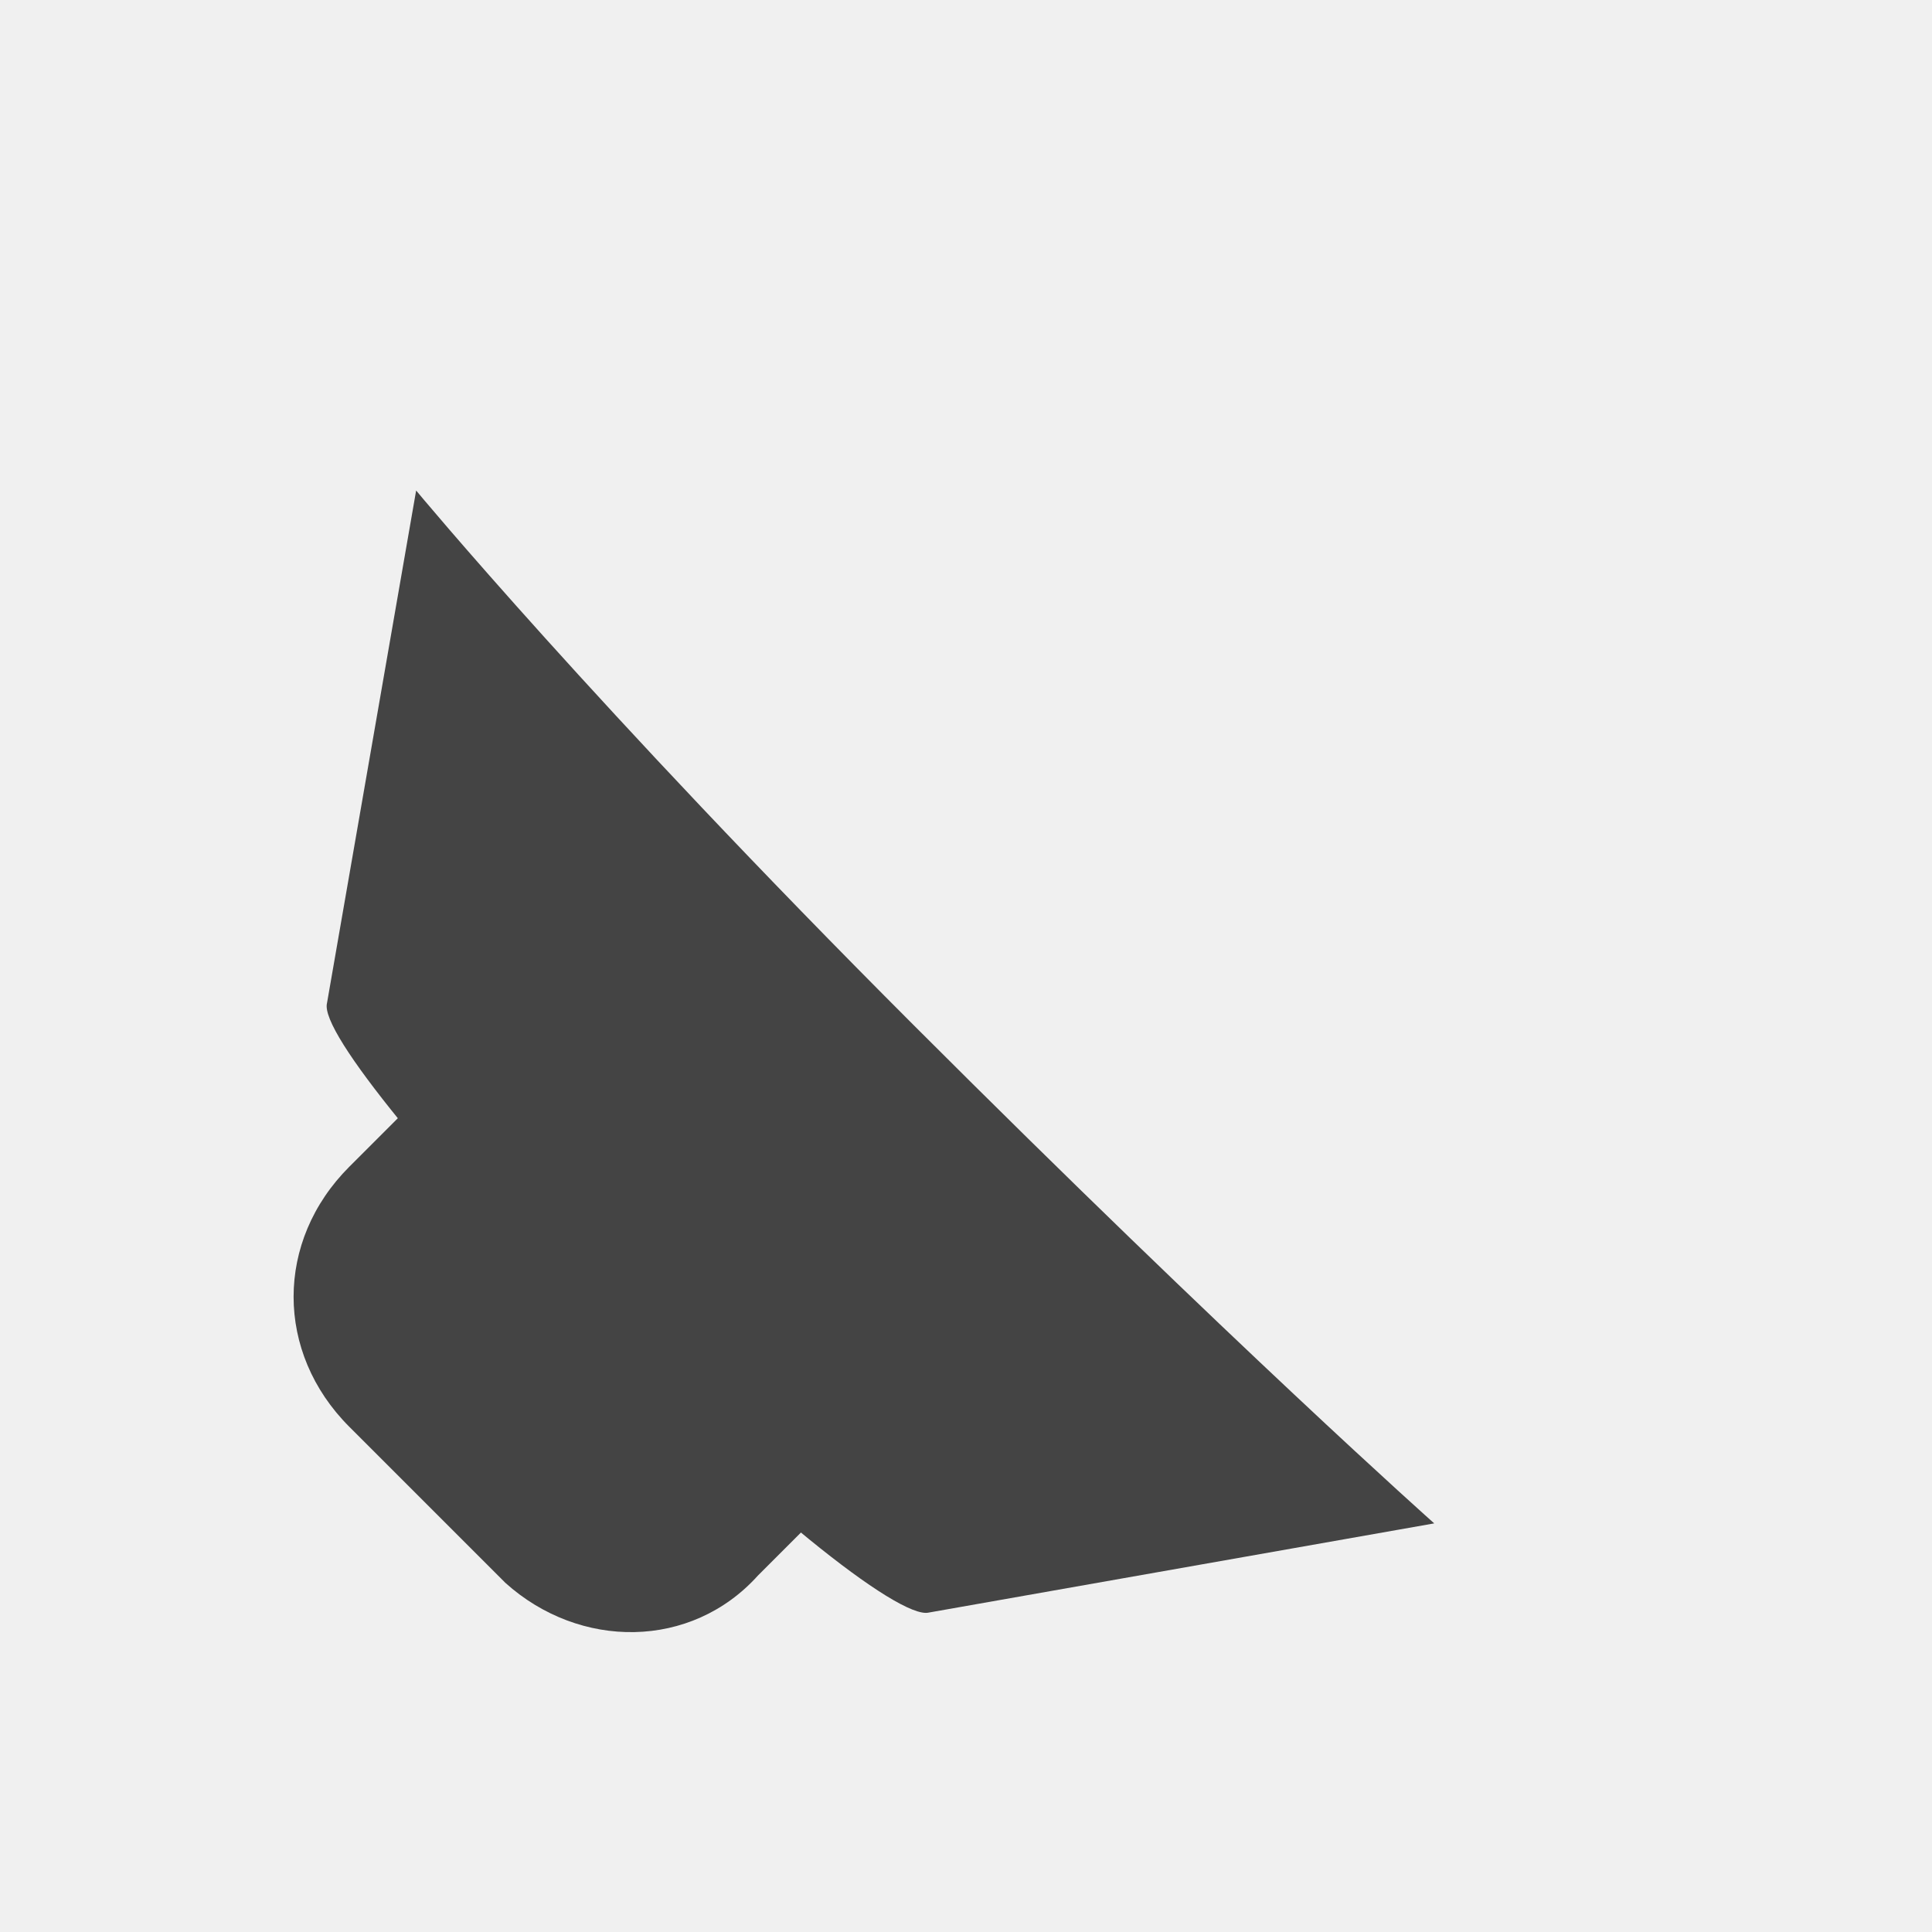
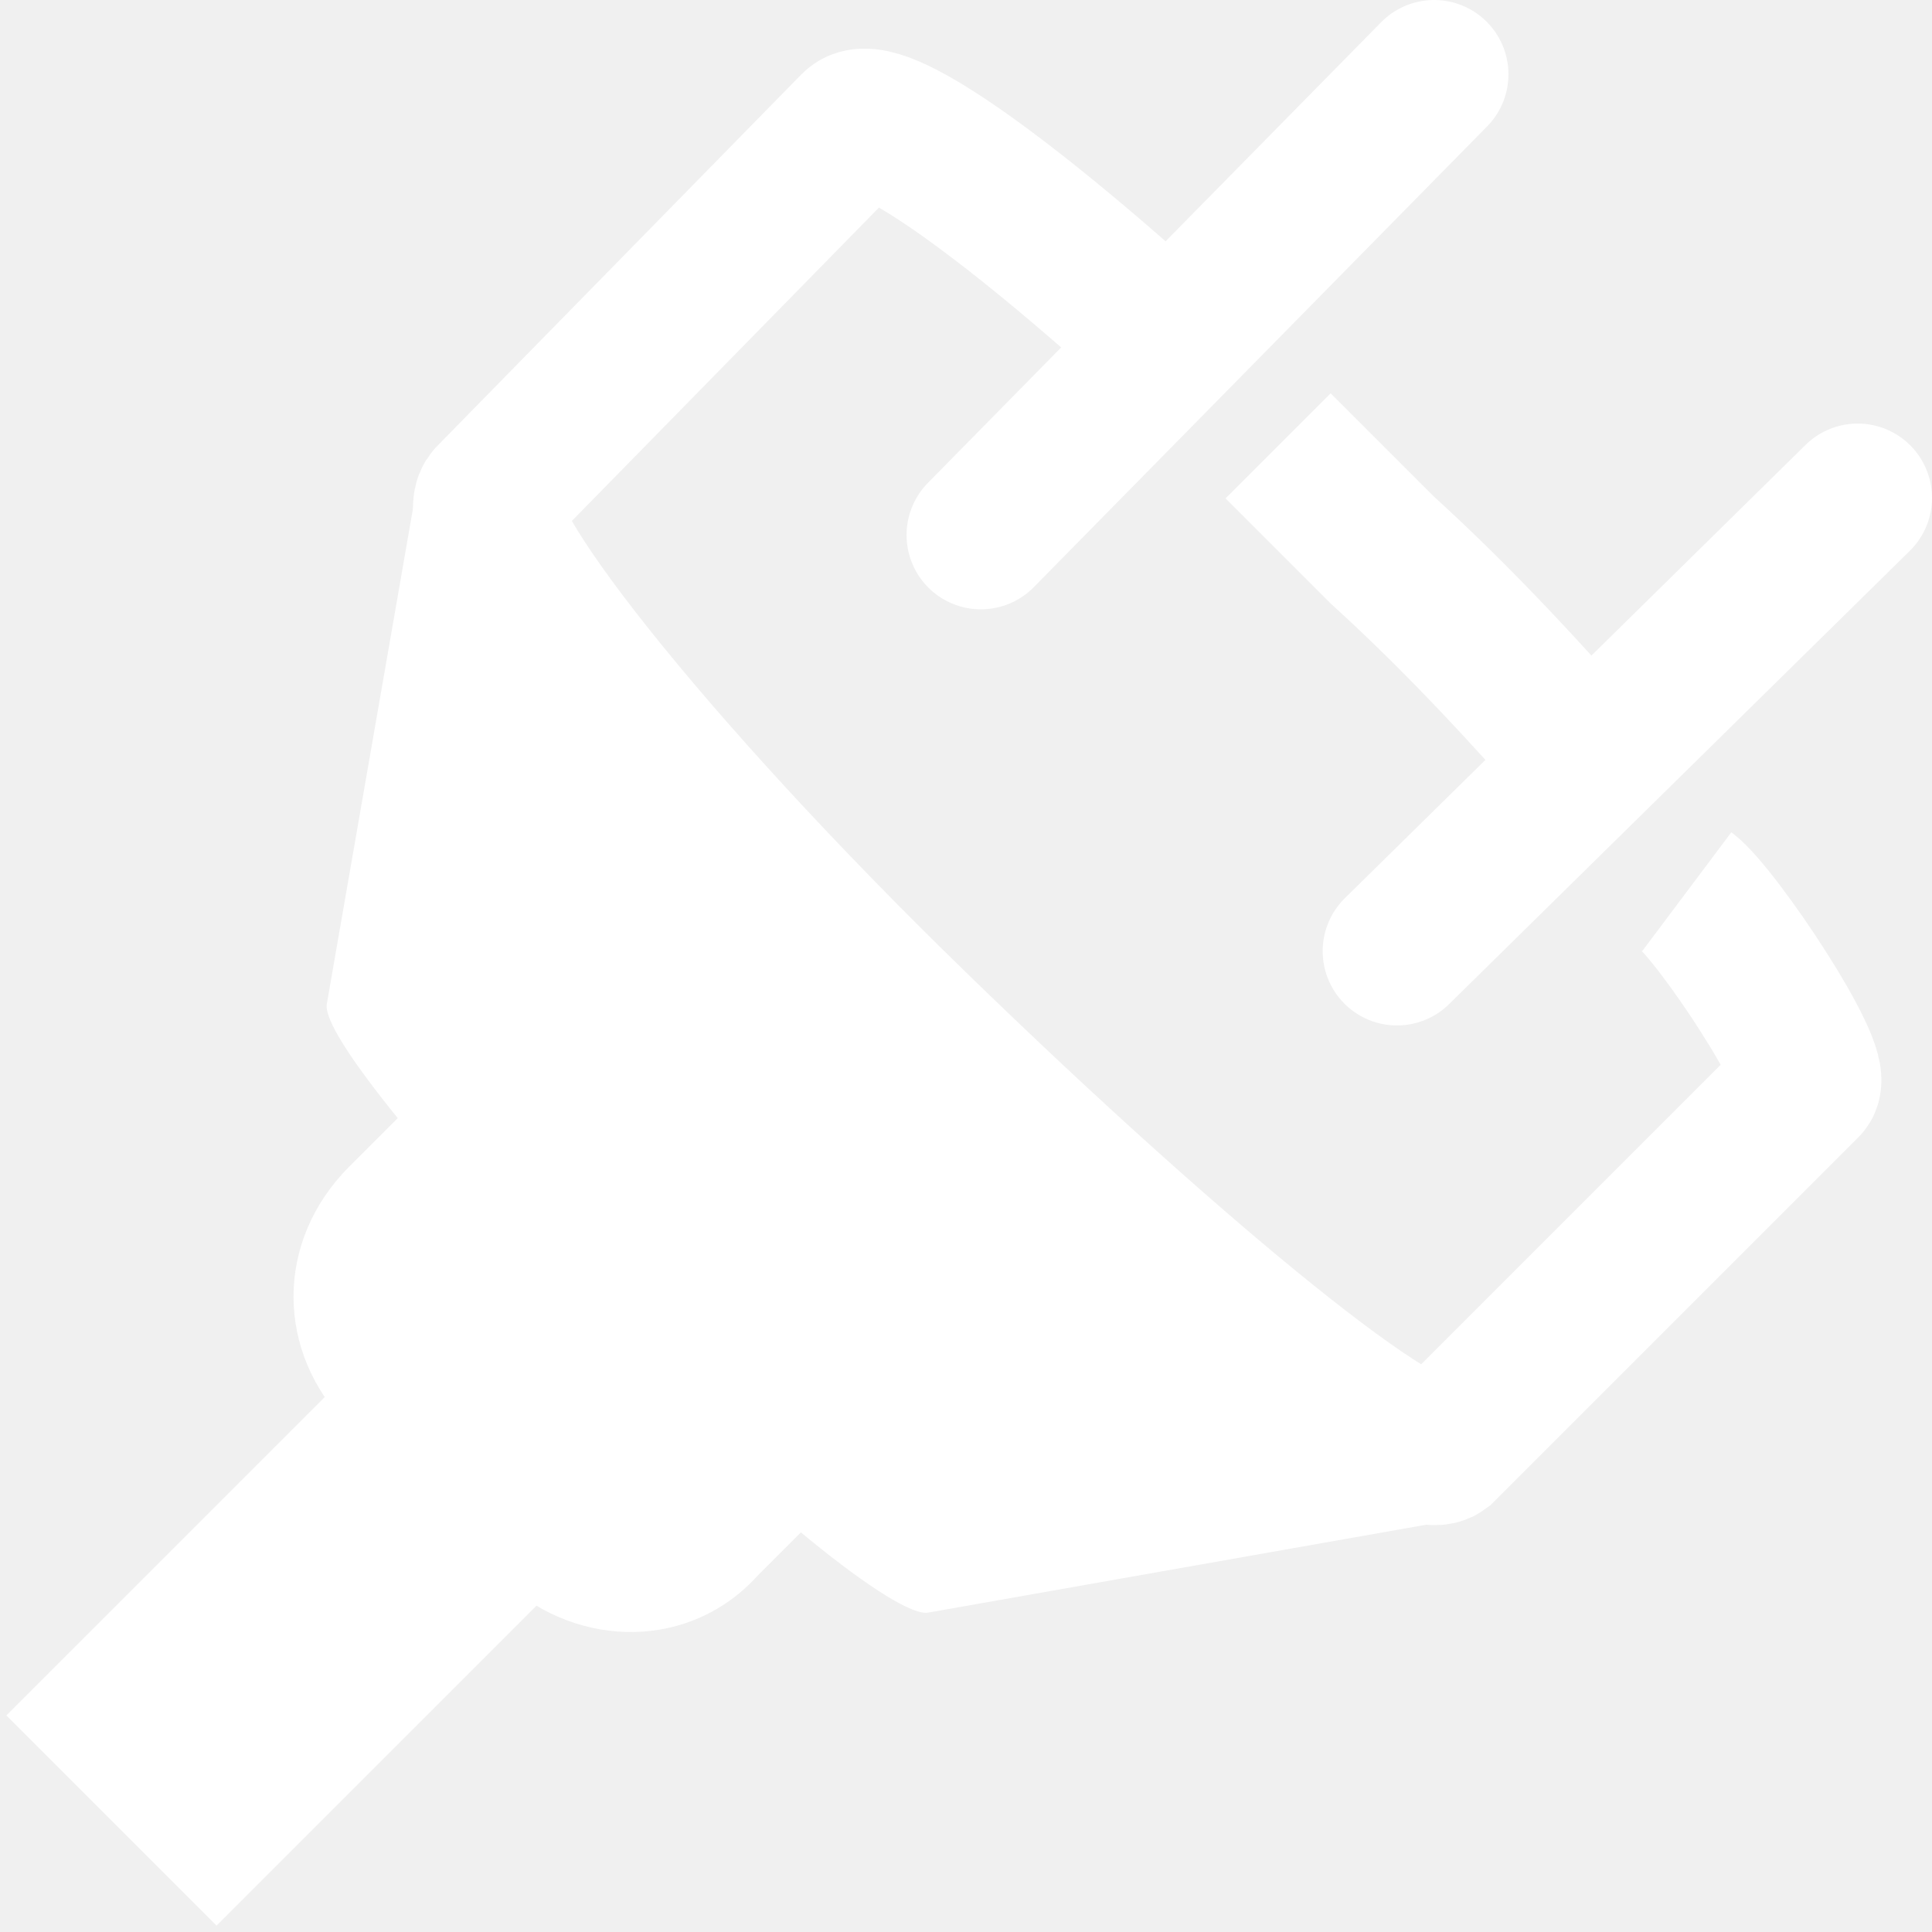
- <svg xmlns="http://www.w3.org/2000/svg" version="1.1" width="20" height="20" viewBox="0 0 20 20">
-   <path fill="#444444" d="M4.308 5.077l-0.923 5.308c-0.077 0.308 1.154 1.769 2.769 3.462s3.154 2.923 3.462 2.846l5.231-0.923c0 0-2.077-1.846-5.385-5.154s-5.154-5.538-5.154-5.538z" />
-   <path fill="#444444" d="M5.231 16.385l-1.615-1.615c-0.769-0.769-0.769-1.923 0-2.692l2.692-2.692 4.231 4.231-2.692 2.692c-0.692 0.769-1.846 0.769-2.615 0.077z" />
+ <svg xmlns="http://www.w3.org/2000/svg" version="1.1" id="Layer_1" x="0px" y="0px" width="26px" height="26px" viewBox="0 0 26 26" style="enable-background:new 0 0 26 26" xml:space="preserve" fill="#fff">
+   <style type="text/css">
+ 	.st0{fill:none;stroke:#fff;stroke-width:2;stroke-miterlimit:10;}
+ 	.st1{fill:none;stroke:#fff;stroke-width:2;stroke-linecap:round;stroke-linejoin:round;stroke-miterlimit:10;}
+ 	.st2{fill:none;stroke:#fff;stroke-width:4;stroke-miterlimit:10;}
+ </style>
+   <path class="st0" d="M21.4,10.3c-0.8-0.9-1.7-1.9-2.8-2.9c-0.5-0.5-0.9-0.9-1.4-1.4" fill="#fff" />
+   <path class="st0" d="M15.7,4.6c-2.2-2-3.9-3.2-4.2-2.9L6.6,6.7c-0.4,0.4,2.1,3.6,5.7,7.1s6.7,6,7.1,5.7l4.9-4.9  c0.2-0.2-1.2-2.3-1.6-2.6" fill="#fff" />
+   <path d="M5.6,6.6l-1.2,6.9C4.3,13.9,5.9,15.8,8,18s4.1,3.8,4.5,3.7l6.8-1.2c0,0-2.7-2.4-7-6.7S5.6,6.6,5.6,6.6z" fill="#fff" />
+   <line class="st1" x1="18.8" y1="12.8" x2="25" y2="6.7" fill="#fff" />
+   <line class="st1" x1="13.2" y1="7.2" x2="19.3" y2="1" fill="#fff" />
+   <path d="M6.8,21.3l-2.1-2.1c-1-1-1-2.5,0-3.5l3.5-3.5l5.5,5.5l-3.5,3.5C9.3,22.2,7.8,22.2,6.8,21.3z" fill="#fff" />
+   <line class="st2" x1="1.5" y1="24.5" x2="6" y2="20" fill="#fff" />
</svg>
